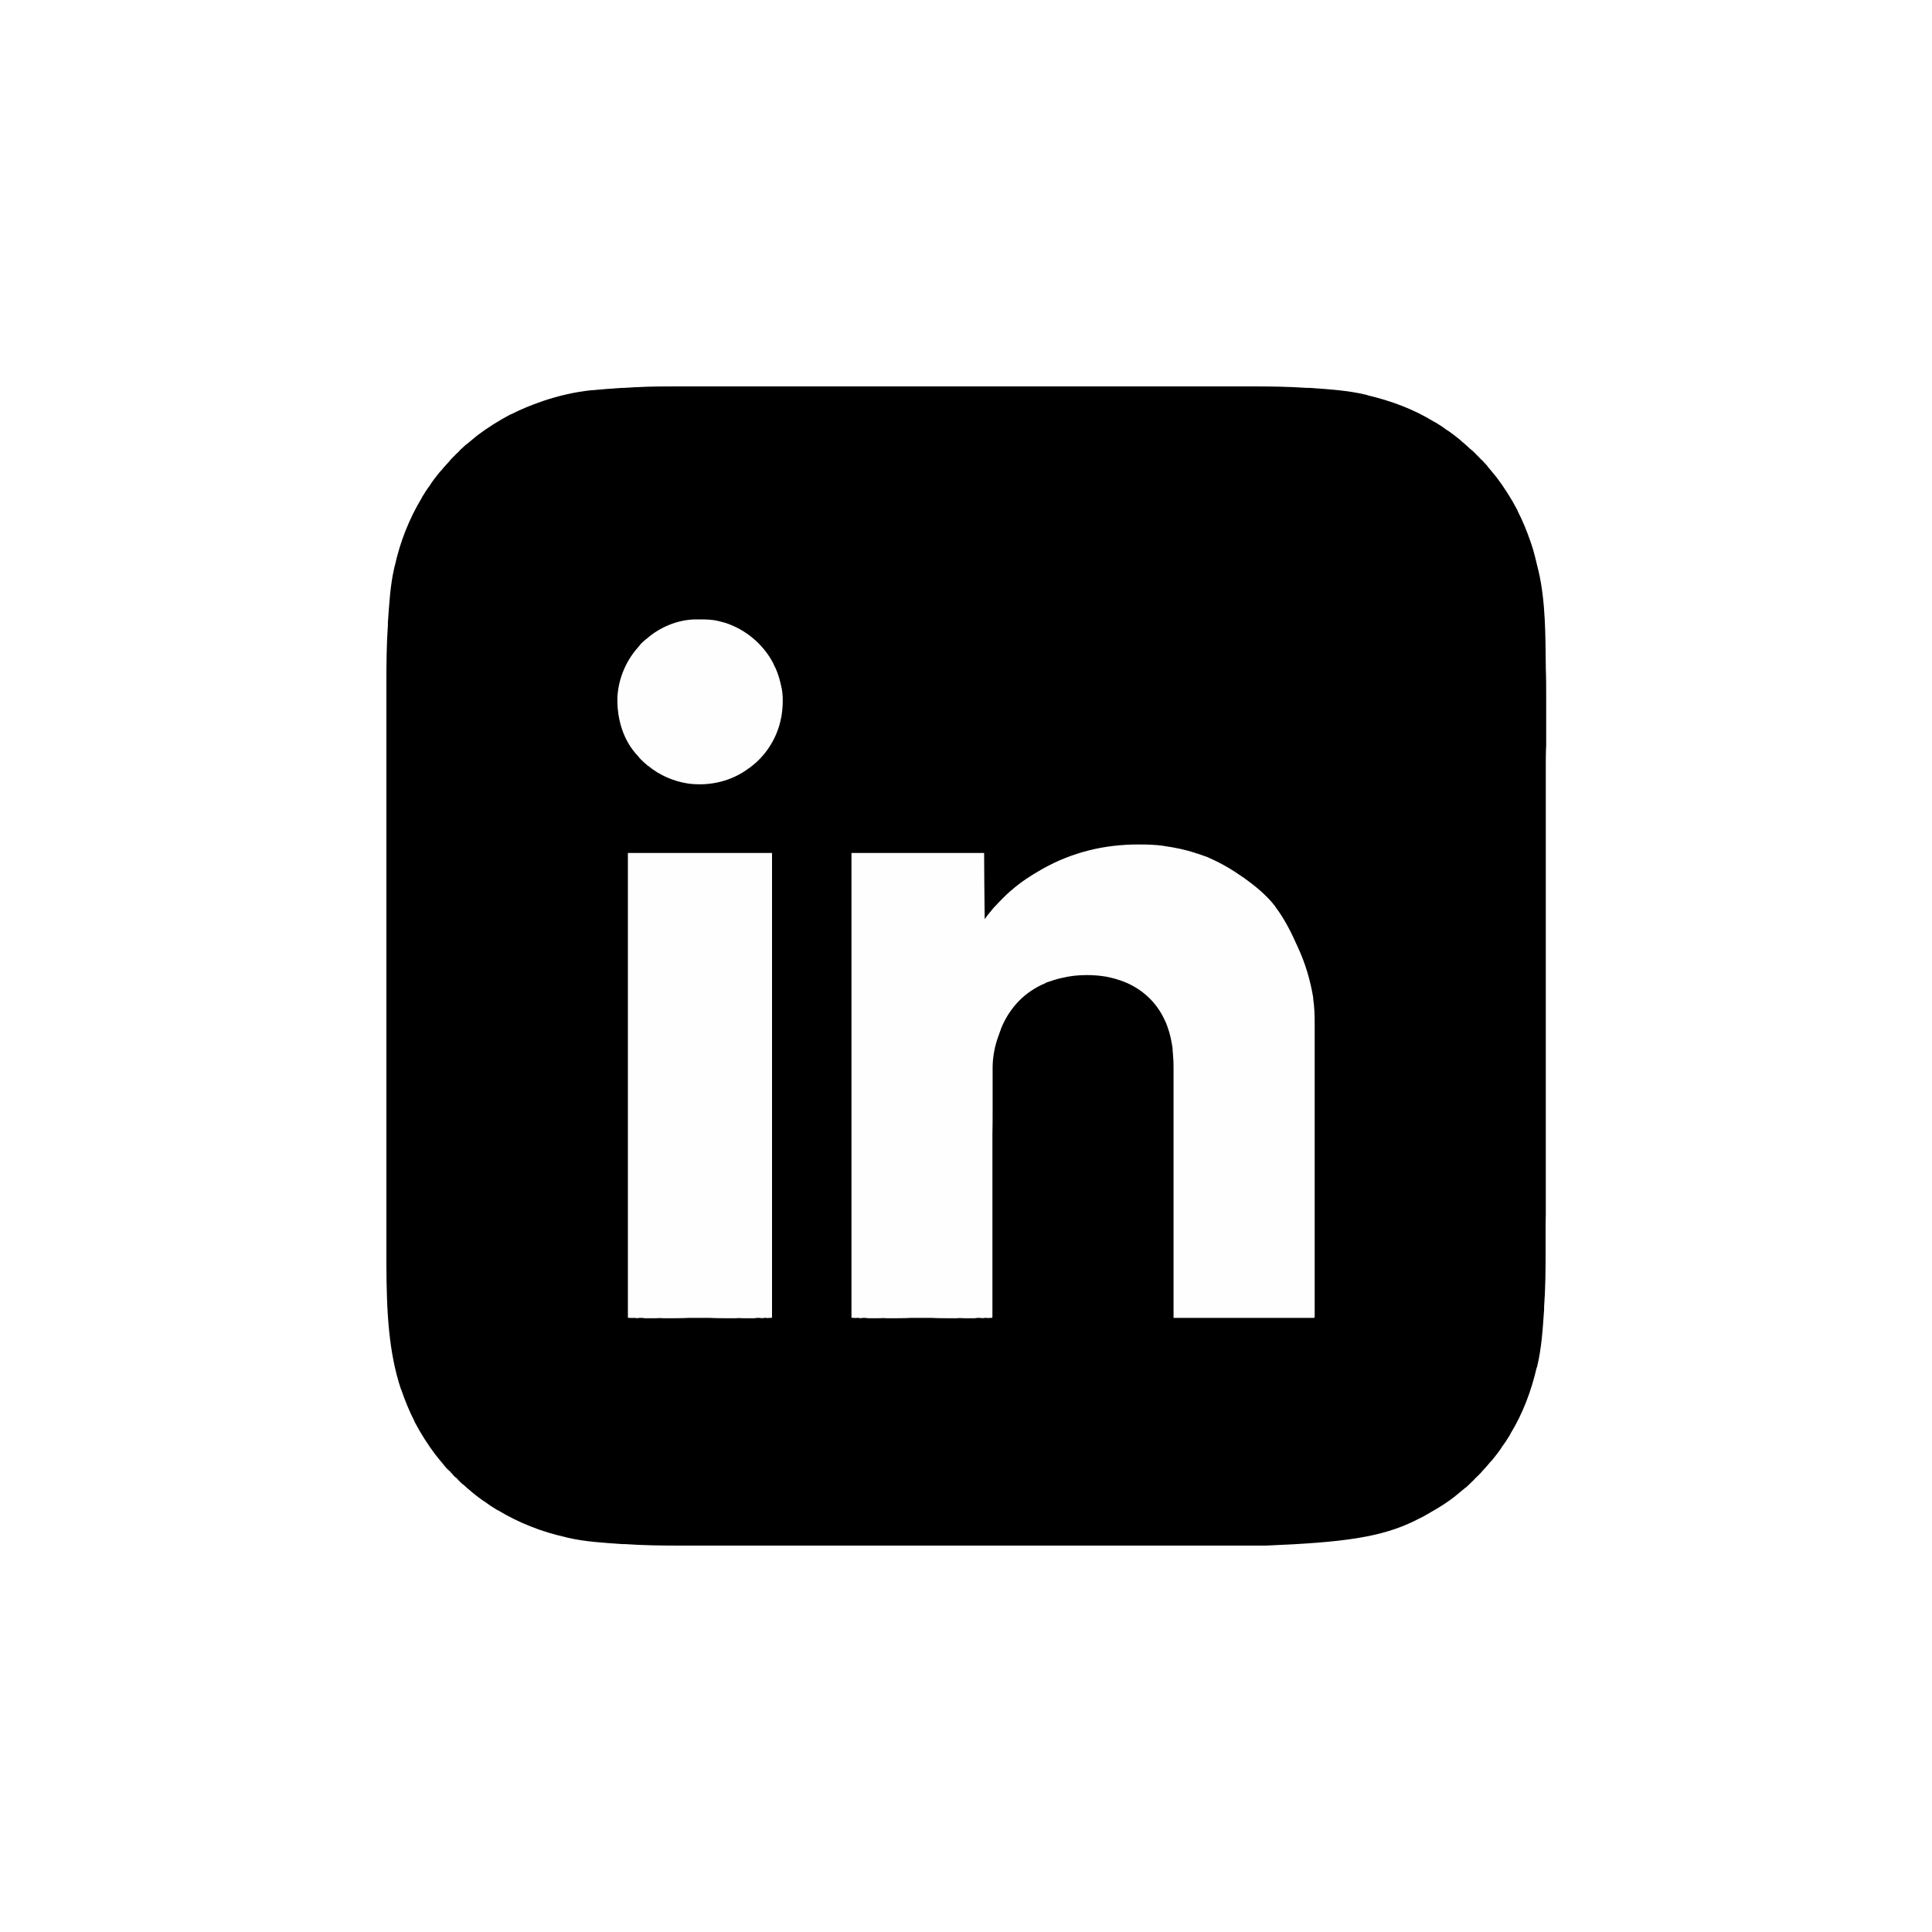
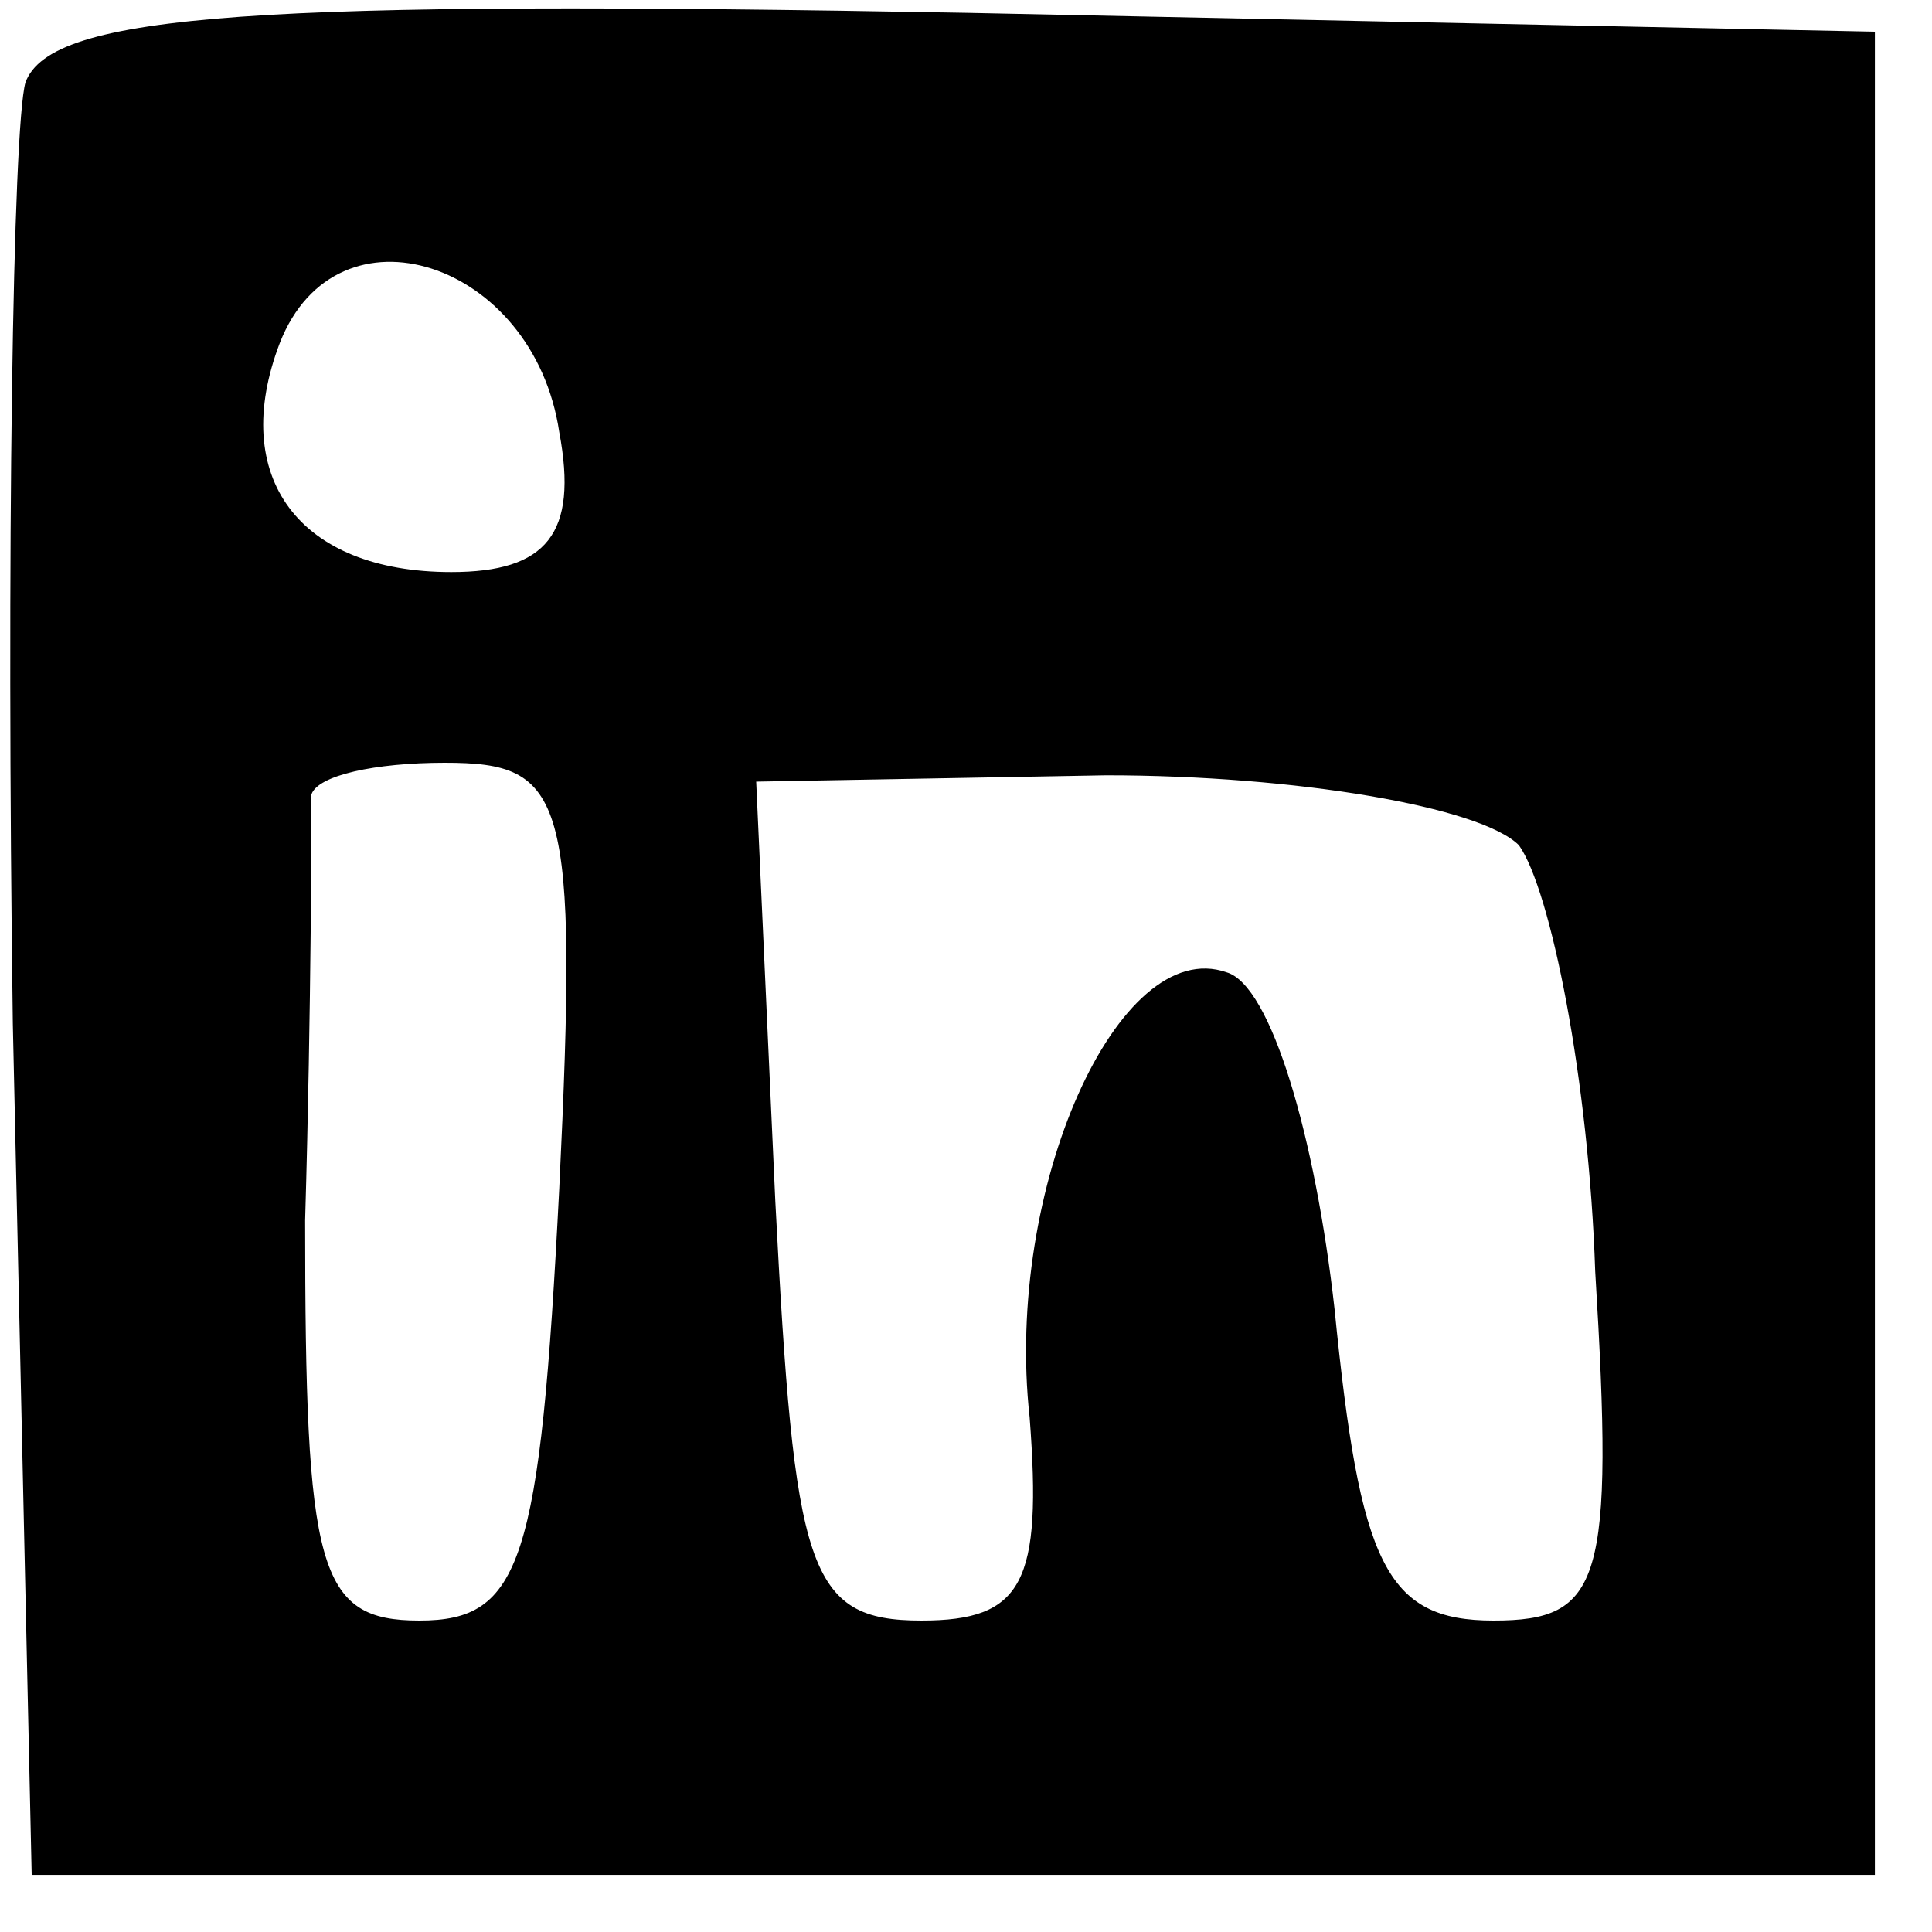
- <svg xmlns="http://www.w3.org/2000/svg" width="40px" height="40px" viewBox="0 0 40 40" version="1.1">
+ <svg xmlns="http://www.w3.org/2000/svg" width="30px" height="30px" viewBox="0 0 30 30" version="1.1">
  <g id="surface1">
-     <path style=" stroke:none;fill-rule:nonzero;fill:rgb(0%,0%,0%);fill-opacity:1;" d="M 14.051 8 C 14.113 8 14.184 8 14.246 8 C 14.363 8 14.488 8 14.609 8 C 14.73 8 14.855 8 14.973 8 C 14.984 8 14.988 8 15 8 C 15.031 8 15.062 8 15.094 8 C 15.387 8 15.676 8 15.973 8 C 16.254 8 16.535 8 16.816 8 C 16.84 8 16.855 8 16.875 8 C 16.941 8 17.016 8 17.09 8 C 17.285 8 17.488 8 17.688 8 C 17.699 8 17.707 8 17.715 8 C 18.004 8 18.297 8 18.582 8 C 18.598 8 18.598 8 18.613 8 C 18.766 8 18.918 8 19.066 8 C 19.672 8 20.277 8 20.879 8 C 21.035 8 21.188 8 21.34 8 C 21.355 8 21.355 8 21.371 8 C 21.656 8 21.949 8 22.234 8 C 22.25 8 22.25 8 22.266 8 C 22.465 8 22.66 8 22.863 8 C 22.934 8 23.004 8 23.078 8 C 23.094 8 23.113 8 23.129 8 C 23.41 8 23.691 8 23.98 8 C 24.27 8 24.562 8 24.855 8 C 24.887 8 24.918 8 24.949 8 C 24.965 8 24.965 8 24.973 8 C 25.094 8 25.219 8 25.34 8 C 25.457 8 25.578 8 25.699 8 C 25.762 8 25.828 8 25.891 8 C 26.281 8 26.672 8.004 27.062 8.031 C 27.082 8.031 27.098 8.031 27.113 8.031 C 27.512 8.059 27.906 8.082 28.297 8.176 C 28.301 8.176 28.309 8.176 28.312 8.184 C 28.797 8.297 29.262 8.469 29.688 8.73 C 29.691 8.734 29.703 8.734 29.707 8.738 C 29.797 8.793 29.879 8.844 29.957 8.906 C 29.965 8.906 29.973 8.91 29.98 8.918 C 30.062 8.973 30.141 9.035 30.219 9.098 C 30.238 9.113 30.262 9.137 30.277 9.152 C 30.316 9.176 30.348 9.215 30.387 9.246 C 30.402 9.262 30.422 9.277 30.438 9.293 C 30.469 9.316 30.504 9.348 30.535 9.379 C 30.543 9.387 30.547 9.391 30.551 9.395 C 30.562 9.41 30.574 9.422 30.59 9.434 C 30.605 9.453 30.625 9.469 30.641 9.488 C 30.652 9.5 30.66 9.512 30.676 9.52 C 30.684 9.531 30.684 9.531 30.691 9.535 C 30.723 9.574 30.762 9.609 30.793 9.645 C 30.797 9.652 30.797 9.656 30.801 9.66 C 30.855 9.723 30.906 9.785 30.957 9.848 C 30.965 9.859 30.973 9.871 30.98 9.875 C 31.145 10.094 31.293 10.328 31.418 10.566 C 31.422 10.574 31.422 10.582 31.426 10.59 C 31.531 10.793 31.613 11 31.688 11.215 C 31.691 11.223 31.691 11.234 31.699 11.246 C 31.762 11.426 31.801 11.613 31.848 11.801 C 31.848 11.812 31.855 11.816 31.855 11.828 C 32 12.457 31.996 13.152 32.004 13.793 C 32.004 13.801 32.004 13.812 32.004 13.824 C 32.012 14.035 32.012 14.246 32.012 14.453 C 32.012 14.5 32.012 14.547 32.012 14.594 C 32.012 14.684 32.012 14.777 32.012 14.863 C 32.012 15 32.012 15.129 32.012 15.266 C 32.012 15.285 32.012 15.301 32.012 15.316 C 32.012 15.379 32.012 15.379 32.012 15.438 C 32.004 15.566 32.004 15.703 32.004 15.832 C 32.004 15.855 32.004 15.871 32.004 15.891 C 32.004 15.941 32.004 15.988 32.004 16.043 C 32.004 16.129 32.004 16.219 32.004 16.301 C 32.004 16.98 32.004 17.656 32.004 18.328 C 32.004 18.34 32.004 18.344 32.004 18.355 C 32.004 18.715 32.004 19.074 32.004 19.434 C 32.004 19.582 32.004 19.734 32.004 19.887 C 32.004 19.906 32.004 19.934 32.004 19.957 C 32.004 20.348 32.004 20.734 32.004 21.125 C 32.004 21.137 32.004 21.137 32.004 21.152 C 32.004 21.281 32.004 21.418 32.004 21.551 C 32.004 21.941 32.004 22.332 32.004 22.723 C 32.004 22.734 32.004 22.734 32.004 22.746 C 32.004 22.922 32.004 23.098 32.004 23.277 C 32.004 23.348 32.004 23.418 32.004 23.488 C 32.004 23.496 32.004 23.504 32.004 23.512 C 32.004 23.762 32.004 24.012 32.004 24.262 C 32.004 24.512 32.004 24.762 32.004 25.012 C 32.004 25.043 32.004 25.078 32.004 25.113 C 32.004 25.121 32.004 25.125 32.004 25.137 C 32 25.238 32 25.348 32 25.453 C 32 25.559 32 25.668 32 25.77 C 32 25.828 32 25.887 32 25.938 C 32 26.312 31.996 26.688 31.969 27.062 C 31.969 27.082 31.969 27.098 31.969 27.113 C 31.941 27.512 31.918 27.906 31.824 28.297 C 31.824 28.301 31.824 28.309 31.816 28.312 C 31.703 28.797 31.531 29.262 31.27 29.688 C 31.266 29.691 31.266 29.703 31.262 29.707 C 31.207 29.797 31.156 29.879 31.094 29.957 C 31.094 29.965 31.09 29.973 31.082 29.98 C 31.027 30.062 30.965 30.141 30.902 30.219 C 30.887 30.238 30.863 30.262 30.848 30.277 C 30.816 30.316 30.785 30.355 30.754 30.387 C 30.738 30.406 30.723 30.422 30.707 30.438 C 30.672 30.48 30.637 30.52 30.594 30.559 C 30.566 30.582 30.543 30.609 30.516 30.637 C 30.504 30.652 30.496 30.66 30.48 30.672 C 30.473 30.676 30.469 30.684 30.465 30.688 C 30.426 30.723 30.391 30.762 30.355 30.793 C 30.348 30.797 30.344 30.797 30.34 30.801 C 30.277 30.855 30.215 30.906 30.152 30.957 C 30.141 30.965 30.129 30.973 30.125 30.98 C 29.965 31.105 29.785 31.219 29.609 31.316 C 29.605 31.324 29.594 31.328 29.59 31.328 C 29.512 31.375 29.434 31.418 29.355 31.453 C 29.332 31.465 29.316 31.473 29.297 31.484 C 28.594 31.828 27.824 31.934 26.203 32 C 26.184 32 26.16 32 26.141 32 C 26.094 32 26.047 32 25.996 32 C 25.926 32 25.855 32 25.785 32 C 25.66 32 25.543 32 25.422 32 C 25.297 32 25.176 32 25.051 32 C 25.047 32 25.035 32 25.031 32 C 25 32 24.969 32 24.938 32 C 24.605 32 24.277 32 23.949 32 C 23.91 32 23.875 32 23.844 32 C 23.832 32 23.824 32 23.816 32 C 23.621 32 23.426 32 23.23 32 C 23.152 32 23.066 32 22.988 32 C 22.973 32 22.973 32 22.965 32 C 22.453 32 21.941 32 21.438 32 C 21.418 32 21.395 32 21.379 32 C 21.293 32 21.207 32 21.121 32 C 21.082 32 21.043 32 21.004 32 C 20.984 32 20.969 32 20.949 32 C 20.344 32 19.734 32 19.129 32 C 18.98 32 18.828 32 18.672 32 C 18.66 32 18.66 32 18.645 32 C 18.355 32 18.062 32 17.777 32 C 17.762 32 17.762 32 17.746 32 C 17.547 32 17.348 32 17.145 32 C 17.074 32 17.004 32 16.934 32 C 16.918 32 16.895 32 16.879 32 C 16.594 32 16.312 32 16.031 32 C 15.746 32 15.457 32 15.172 32 C 15.137 32 15.094 32 15.051 32 C 15.047 32 15.043 32 15.031 32 C 14.91 32 14.785 32 14.668 32 C 14.547 32 14.422 32 14.301 32 C 14.238 32 14.176 32 14.109 32 C 13.719 32 13.328 31.996 12.938 31.969 C 12.918 31.969 12.902 31.969 12.887 31.969 C 12.5 31.941 12.113 31.922 11.734 31.832 C 11.723 31.828 11.719 31.828 11.707 31.824 C 11.215 31.715 10.746 31.531 10.312 31.27 C 10.309 31.266 10.297 31.266 10.293 31.262 C 10.203 31.207 10.121 31.156 10.043 31.094 C 10.031 31.09 10.031 31.09 10.02 31.082 C 9.938 31.027 9.859 30.965 9.781 30.902 C 9.762 30.887 9.738 30.863 9.719 30.848 C 9.688 30.824 9.652 30.793 9.621 30.762 C 9.605 30.746 9.582 30.73 9.566 30.719 C 9.531 30.688 9.5 30.652 9.469 30.621 C 9.449 30.598 9.449 30.598 9.426 30.582 C 9.41 30.566 9.395 30.559 9.387 30.543 C 9.359 30.512 9.332 30.484 9.309 30.457 C 9.27 30.426 9.238 30.391 9.207 30.355 C 9.203 30.344 9.191 30.34 9.188 30.328 C 9.141 30.27 9.09 30.215 9.043 30.152 C 9.035 30.141 9.027 30.129 9.02 30.125 C 8.855 29.906 8.707 29.672 8.582 29.434 C 8.578 29.426 8.578 29.418 8.574 29.41 C 8.469 29.207 8.387 29 8.312 28.785 C 8.309 28.777 8.309 28.766 8.301 28.762 C 8.047 27.996 8.004 27.168 8 26.199 C 8 26.176 8 26.152 8 26.129 C 8 26.082 8 26.035 8 25.988 C 8 25.918 8 25.848 8 25.777 C 8 25.656 8 25.535 8 25.41 C 8 25.293 8 25.168 8 25.047 C 8 25.035 8 25.031 8 25.02 C 8 24.988 8 24.957 8 24.926 C 8 24.598 8 24.27 8 23.941 C 8 23.906 8 23.871 8 23.832 C 8 23.828 8 23.816 8 23.809 C 8 23.613 8 23.418 8 23.223 C 8 23.145 8 23.062 8 22.984 C 8 22.973 8 22.965 8 22.957 C 8 22.449 8 21.938 8 21.434 C 8 21.41 8 21.391 8 21.375 C 8 21.285 8 21.203 8 21.113 C 8 21.078 8 21.043 8 21 C 8 20.984 8 20.965 8 20.941 C 8 20.34 8 19.734 8 19.125 C 8 18.973 8 18.824 8 18.672 C 8 18.66 8 18.652 8 18.641 C 8 18.355 8 18.062 8 17.77 C 8 17.766 8 17.754 8 17.746 C 8 17.547 8 17.344 8 17.145 C 8 17.074 8 17 8 16.934 C 8 16.91 8 16.895 8 16.875 C 8 16.594 8 16.312 8 16.027 C 8 15.746 8 15.457 8 15.172 C 8 15.137 8 15.094 8 15.051 C 8 15.047 8 15.035 8 15.031 C 8 14.906 8 14.785 8 14.668 C 8 14.543 8 14.422 8 14.301 C 8 14.238 8 14.176 8 14.109 C 8 13.719 8.004 13.328 8.031 12.938 C 8.031 12.918 8.031 12.902 8.031 12.887 C 8.059 12.5 8.078 12.113 8.168 11.734 C 8.172 11.723 8.172 11.719 8.176 11.707 C 8.285 11.215 8.469 10.746 8.73 10.312 C 8.734 10.309 8.734 10.297 8.738 10.293 C 8.793 10.203 8.844 10.121 8.906 10.043 C 8.906 10.035 8.91 10.027 8.918 10.02 C 8.973 9.938 9.035 9.859 9.098 9.781 C 9.113 9.762 9.137 9.738 9.152 9.723 C 9.176 9.684 9.215 9.652 9.246 9.613 C 9.262 9.598 9.277 9.578 9.293 9.562 C 9.316 9.531 9.348 9.496 9.379 9.465 C 9.391 9.457 9.391 9.457 9.395 9.449 C 9.41 9.438 9.422 9.426 9.434 9.41 C 9.453 9.395 9.469 9.375 9.488 9.359 C 9.5 9.348 9.512 9.34 9.52 9.324 C 9.527 9.316 9.531 9.312 9.535 9.309 C 9.574 9.277 9.609 9.238 9.645 9.207 C 9.656 9.203 9.656 9.203 9.66 9.199 C 9.723 9.145 9.785 9.094 9.848 9.043 C 9.859 9.035 9.871 9.027 9.875 9.02 C 10.094 8.855 10.328 8.707 10.566 8.582 C 10.574 8.578 10.582 8.578 10.59 8.574 C 10.793 8.469 11 8.387 11.215 8.312 C 11.223 8.309 11.234 8.309 11.246 8.301 C 11.574 8.191 11.91 8.113 12.254 8.078 C 12.266 8.078 12.266 8.078 12.277 8.078 C 12.473 8.059 12.672 8.043 12.871 8.031 C 12.887 8.031 12.902 8.031 12.918 8.031 C 13 8.027 13.078 8.02 13.16 8.016 C 13.168 8.016 13.172 8.016 13.184 8.016 C 13.469 8 13.762 8 14.051 8 Z M 14.051 8 " />
-     <path style=" stroke:none;fill-rule:nonzero;fill:rgb(99.608%,99.608%,99.608%);fill-opacity:1;" d="M 23.559 17.484 C 23.562 17.484 23.562 17.484 23.574 17.484 C 23.746 17.484 23.918 17.488 24.09 17.512 C 24.094 17.512 24.098 17.516 24.105 17.516 C 24.324 17.547 24.535 17.59 24.738 17.656 C 24.762 17.668 24.781 17.672 24.801 17.676 C 24.871 17.699 24.938 17.723 25.012 17.75 C 25.02 17.754 25.031 17.762 25.043 17.766 C 25.281 17.871 25.504 18 25.719 18.152 C 25.723 18.156 25.73 18.16 25.734 18.16 C 25.984 18.34 26.219 18.527 26.402 18.766 C 26.406 18.77 26.406 18.777 26.41 18.781 C 26.598 19.031 26.738 19.312 26.863 19.594 C 26.871 19.605 26.871 19.605 26.875 19.621 C 27.027 19.949 27.129 20.297 27.188 20.652 C 27.188 20.668 27.188 20.668 27.188 20.676 C 27.215 20.855 27.219 21.027 27.219 21.203 C 27.219 21.238 27.219 21.27 27.219 21.301 C 27.219 21.359 27.219 21.418 27.219 21.473 C 27.219 21.559 27.219 21.641 27.219 21.723 C 27.219 21.871 27.219 22.012 27.219 22.152 C 27.219 22.293 27.219 22.434 27.219 22.574 C 27.219 22.582 27.219 22.59 27.219 22.598 C 27.219 22.637 27.219 22.672 27.219 22.703 C 27.219 23.035 27.219 23.371 27.219 23.703 C 27.219 24 27.219 24.297 27.219 24.59 C 27.219 24.609 27.219 24.629 27.219 24.645 C 27.219 24.656 27.219 24.668 27.219 24.676 C 27.219 24.723 27.219 24.77 27.219 24.816 C 27.219 24.828 27.219 24.84 27.219 24.844 C 27.219 25.094 27.219 25.34 27.219 25.59 C 27.219 25.594 27.219 25.605 27.219 25.613 C 27.219 25.652 27.219 25.684 27.219 25.719 C 27.219 25.844 27.219 25.965 27.219 26.09 C 27.219 26.246 27.219 26.406 27.219 26.562 C 27.219 26.645 27.219 26.73 27.219 26.812 C 27.219 26.871 27.219 26.926 27.219 26.984 C 27.219 27.016 27.219 27.047 27.219 27.078 C 27.219 27.109 27.219 27.137 27.219 27.168 C 27.219 27.184 27.219 27.199 27.219 27.215 C 27.219 27.219 27.219 27.23 27.219 27.238 C 27.219 27.246 27.219 27.254 27.219 27.262 C 27.215 27.281 27.215 27.281 27.207 27.285 C 27.191 27.285 27.176 27.285 27.16 27.285 C 27.152 27.285 27.141 27.285 27.129 27.285 C 27.121 27.285 27.109 27.285 27.098 27.285 C 27.082 27.285 27.074 27.285 27.062 27.285 C 27.027 27.285 26.996 27.285 26.957 27.285 C 26.926 27.285 26.891 27.285 26.855 27.285 C 26.793 27.285 26.73 27.285 26.668 27.285 C 26.578 27.285 26.488 27.285 26.402 27.285 C 26.254 27.285 26.109 27.285 25.965 27.285 C 25.824 27.285 25.684 27.285 25.543 27.285 C 25.531 27.285 25.52 27.285 25.516 27.285 C 25.469 27.285 25.426 27.285 25.379 27.285 C 25.02 27.285 24.656 27.285 24.297 27.285 C 24.297 27.281 24.297 27.281 24.297 27.277 C 24.297 26.781 24.297 26.285 24.297 25.793 C 24.297 25.781 24.297 25.781 24.297 25.766 C 24.297 25.609 24.297 25.449 24.297 25.285 C 24.297 25.207 24.297 25.129 24.297 25.051 C 24.297 25.043 24.297 25.031 24.297 25.027 C 24.297 24.77 24.297 24.516 24.297 24.266 C 24.297 24.004 24.297 23.738 24.297 23.48 C 24.297 23.441 24.297 23.406 24.297 23.371 C 24.297 23.359 24.297 23.359 24.297 23.348 C 24.297 23.23 24.297 23.113 24.297 23 C 24.297 22.879 24.297 22.762 24.297 22.645 C 24.297 22.574 24.297 22.504 24.297 22.438 C 24.297 22.391 24.297 22.344 24.297 22.297 C 24.297 22.27 24.297 22.246 24.297 22.219 C 24.297 21.973 24.297 21.973 24.277 21.73 C 24.277 21.719 24.277 21.719 24.277 21.703 C 24.254 21.547 24.223 21.395 24.168 21.25 C 24.168 21.238 24.16 21.23 24.156 21.223 C 24.152 21.199 24.141 21.176 24.129 21.152 C 24.125 21.145 24.125 21.145 24.121 21.137 C 23.957 20.762 23.656 20.48 23.277 20.328 C 23.156 20.281 23.035 20.246 22.91 20.223 C 22.906 20.219 22.895 20.219 22.891 20.219 C 22.766 20.199 22.641 20.188 22.516 20.188 C 22.504 20.188 22.504 20.188 22.496 20.188 C 22.316 20.188 22.145 20.207 21.973 20.25 C 21.969 20.25 21.965 20.25 21.953 20.254 C 21.855 20.277 21.762 20.309 21.66 20.344 C 21.656 20.348 21.652 20.348 21.645 20.355 C 21.219 20.531 20.906 20.859 20.73 21.285 C 20.719 21.312 20.715 21.34 20.703 21.359 C 20.699 21.371 20.699 21.379 20.691 21.391 C 20.691 21.395 20.688 21.402 20.688 21.406 C 20.684 21.422 20.676 21.434 20.672 21.449 C 20.594 21.656 20.551 21.887 20.551 22.109 C 20.551 22.113 20.551 22.125 20.551 22.137 C 20.551 22.168 20.551 22.199 20.551 22.223 C 20.551 22.246 20.551 22.27 20.551 22.293 C 20.551 22.34 20.551 22.387 20.551 22.434 C 20.551 22.504 20.551 22.574 20.551 22.645 C 20.551 22.762 20.551 22.879 20.551 23 C 20.551 23.16 20.551 23.324 20.547 23.484 C 20.547 23.559 20.547 23.637 20.547 23.707 C 20.547 23.719 20.547 23.723 20.547 23.734 C 20.547 23.91 20.547 24.094 20.547 24.27 C 20.547 24.277 20.547 24.285 20.547 24.297 C 20.547 24.422 20.547 24.547 20.547 24.676 C 20.547 24.797 20.547 24.918 20.547 25.035 C 20.547 25.043 20.547 25.051 20.547 25.059 C 20.547 25.238 20.547 25.418 20.547 25.594 C 20.547 25.605 20.547 25.609 20.547 25.621 C 20.547 25.691 20.547 25.77 20.547 25.844 C 20.547 26.004 20.547 26.168 20.547 26.328 C 20.547 26.449 20.547 26.562 20.547 26.684 C 20.547 26.75 20.547 26.824 20.547 26.891 C 20.547 26.938 20.547 26.984 20.547 27.031 C 20.547 27.059 20.547 27.082 20.547 27.109 C 20.547 27.141 20.547 27.168 20.547 27.199 C 20.547 27.203 20.547 27.215 20.547 27.223 C 20.547 27.23 20.547 27.238 20.547 27.246 C 20.547 27.25 20.547 27.262 20.547 27.266 C 20.543 27.281 20.543 27.281 20.535 27.285 C 20.52 27.285 20.504 27.285 20.488 27.285 C 20.48 27.285 20.469 27.285 20.457 27.293 C 20.449 27.285 20.438 27.285 20.426 27.285 C 20.41 27.285 20.402 27.285 20.391 27.285 C 20.355 27.293 20.324 27.293 20.293 27.285 C 20.254 27.285 20.219 27.285 20.184 27.293 C 20.113 27.293 20.047 27.293 19.973 27.293 C 19.918 27.293 19.859 27.285 19.809 27.293 C 19.797 27.293 19.793 27.293 19.781 27.293 C 19.766 27.293 19.75 27.293 19.734 27.293 C 19.578 27.293 19.426 27.293 19.27 27.285 C 19.141 27.285 19.012 27.285 18.875 27.285 C 18.723 27.293 18.574 27.293 18.422 27.293 C 18.402 27.293 18.387 27.293 18.371 27.293 C 18.363 27.293 18.355 27.293 18.348 27.293 C 18.293 27.285 18.234 27.293 18.176 27.293 C 18.109 27.293 18.043 27.293 17.969 27.293 C 17.938 27.285 17.902 27.285 17.863 27.285 C 17.832 27.293 17.801 27.293 17.77 27.285 C 17.754 27.285 17.746 27.285 17.734 27.285 C 17.719 27.293 17.703 27.285 17.688 27.285 C 17.676 27.285 17.668 27.285 17.66 27.285 C 17.641 27.285 17.641 27.285 17.629 27.281 C 17.629 27.262 17.629 27.238 17.629 27.219 C 17.629 27.207 17.629 27.203 17.629 27.199 C 17.629 27.172 17.629 27.152 17.629 27.129 C 17.629 27.113 17.629 27.094 17.629 27.078 C 17.629 27.035 17.629 26.988 17.629 26.941 C 17.629 26.895 17.629 26.844 17.629 26.797 C 17.629 26.707 17.629 26.621 17.629 26.535 C 17.629 26.441 17.629 26.348 17.629 26.254 C 17.629 26.25 17.629 26.246 17.629 26.238 C 17.629 26.207 17.629 26.176 17.629 26.152 C 17.629 25.934 17.629 25.715 17.629 25.5 C 17.629 25.281 17.629 25.066 17.629 24.855 C 17.629 24.848 17.629 24.84 17.629 24.832 C 17.629 24.77 17.629 24.715 17.629 24.652 C 17.629 24.5 17.629 24.348 17.629 24.199 C 17.629 24.191 17.629 24.184 17.629 24.176 C 17.629 23.844 17.629 23.504 17.629 23.172 C 17.629 23.051 17.629 22.938 17.629 22.824 C 17.629 22.812 17.629 22.809 17.629 22.801 C 17.629 22.465 17.629 22.129 17.629 21.793 C 17.629 21.77 17.629 21.75 17.629 21.73 C 17.629 21.582 17.629 21.438 17.629 21.297 C 17.629 21.012 17.629 20.723 17.629 20.434 C 17.629 20.422 17.629 20.406 17.629 20.395 C 17.629 19.973 17.629 19.551 17.629 19.129 C 17.629 19.113 17.629 19.094 17.629 19.078 C 17.629 18.609 17.629 18.137 17.629 17.66 C 18.535 17.66 19.441 17.66 20.375 17.66 C 20.379 18.113 20.379 18.566 20.387 19.031 C 20.438 18.957 20.438 18.957 20.496 18.887 C 20.527 18.855 20.551 18.816 20.582 18.785 C 20.594 18.77 20.594 18.77 20.605 18.762 C 20.656 18.703 20.707 18.652 20.762 18.598 C 20.766 18.594 20.77 18.59 20.77 18.59 C 20.816 18.543 20.863 18.496 20.91 18.457 C 20.922 18.449 20.926 18.441 20.938 18.434 C 21.129 18.266 21.344 18.125 21.566 18 C 21.578 17.996 21.582 17.988 21.594 17.984 C 22.199 17.645 22.863 17.484 23.559 17.484 Z M 23.559 17.484 " />
-     <path style=" stroke:none;fill-rule:nonzero;fill:rgb(99.608%,99.608%,99.608%);fill-opacity:1;" d="M 13 17.66 C 13.984 17.66 14.969 17.66 15.984 17.66 C 15.984 18.785 15.984 18.785 15.984 19.094 C 15.984 19.113 15.984 19.129 15.984 19.152 C 15.984 19.566 15.984 19.988 15.984 20.41 C 15.984 20.426 15.984 20.441 15.984 20.453 C 15.984 20.746 15.984 21.031 15.984 21.316 C 15.984 21.465 15.984 21.605 15.984 21.75 C 15.984 21.77 15.984 21.793 15.984 21.816 C 15.984 22.152 15.984 22.484 15.984 22.824 C 15.984 22.828 15.984 22.84 15.984 22.844 C 15.984 22.957 15.984 23.078 15.984 23.191 C 15.984 23.527 15.984 23.863 15.984 24.199 C 15.984 24.207 15.984 24.207 15.984 24.219 C 15.984 24.371 15.984 24.52 15.984 24.672 C 15.984 24.734 15.984 24.793 15.984 24.855 C 15.984 24.859 15.984 24.871 15.984 24.875 C 15.984 25.09 15.984 25.301 15.984 25.52 C 15.984 25.734 15.984 25.949 15.984 26.168 C 15.984 26.199 15.984 26.223 15.984 26.254 C 15.984 26.262 15.984 26.266 15.984 26.277 C 15.984 26.363 15.984 26.457 15.984 26.551 C 15.984 26.641 15.984 26.734 15.984 26.824 C 15.984 26.875 15.984 26.922 15.984 26.973 C 15.984 27.016 15.984 27.062 15.984 27.105 C 15.984 27.121 15.984 27.137 15.984 27.152 C 15.984 27.172 15.984 27.199 15.984 27.219 C 15.984 27.223 15.984 27.23 15.984 27.234 C 15.984 27.281 15.984 27.281 15.973 27.285 C 15.957 27.285 15.941 27.285 15.926 27.285 C 15.918 27.285 15.906 27.285 15.895 27.293 C 15.887 27.285 15.875 27.285 15.863 27.285 C 15.848 27.285 15.84 27.285 15.828 27.285 C 15.793 27.293 15.762 27.293 15.723 27.285 C 15.688 27.285 15.652 27.285 15.613 27.293 C 15.543 27.293 15.473 27.293 15.402 27.293 C 15.344 27.293 15.285 27.285 15.23 27.293 C 15.219 27.293 15.207 27.293 15.203 27.293 C 15.188 27.293 15.168 27.293 15.152 27.293 C 14.996 27.293 14.84 27.293 14.684 27.285 C 14.547 27.285 14.41 27.285 14.277 27.285 C 14.121 27.293 13.965 27.293 13.809 27.293 C 13.793 27.293 13.777 27.293 13.754 27.293 C 13.75 27.293 13.738 27.293 13.734 27.293 C 13.672 27.285 13.613 27.293 13.559 27.293 C 13.488 27.293 13.418 27.293 13.348 27.293 C 13.312 27.285 13.277 27.285 13.238 27.285 C 13.203 27.293 13.172 27.293 13.141 27.285 C 13.129 27.285 13.113 27.285 13.105 27.285 C 13.09 27.293 13.074 27.285 13.059 27.285 C 13.047 27.285 13.035 27.285 13.027 27.285 C 13.012 27.285 13.012 27.285 13 27.281 C 13 27.262 13 27.238 13 27.219 C 13 27.207 13 27.203 13 27.199 C 13 27.172 13 27.152 13 27.129 C 13 27.113 13 27.094 13 27.078 C 13 27.035 13 26.988 13 26.941 C 13 26.895 13 26.844 13 26.797 C 13 26.707 13 26.621 13 26.535 C 13 26.441 13 26.348 13 26.254 C 13 26.25 13 26.246 13 26.238 C 13 26.207 13 26.176 13 26.152 C 13 25.934 13 25.715 13 25.5 C 13 25.281 13 25.066 13 24.855 C 13 24.848 13 24.84 13 24.832 C 13 24.77 13 24.715 13 24.652 C 13 24.5 13 24.348 13 24.199 C 13 24.191 13 24.184 13 24.176 C 13 23.844 13 23.504 13 23.172 C 13 23.051 13 22.938 13 22.824 C 13 22.812 13 22.809 13 22.801 C 13 22.465 13 22.129 13 21.793 C 13 21.77 13 21.75 13 21.73 C 13 21.582 13 21.438 13 21.297 C 13 21.012 13 20.723 13 20.434 C 13 20.422 13 20.406 13 20.395 C 13 19.973 13 19.551 13 19.129 C 13 19.113 13 19.094 13 19.078 C 13 18.609 13 18.137 13 17.66 Z M 13 17.66 " />
-     <path style=" stroke:none;fill-rule:nonzero;fill:rgb(99.608%,99.608%,99.608%);fill-opacity:1;" d="M 14.402 12.824 C 14.406 12.824 14.41 12.824 14.418 12.824 C 14.441 12.824 14.465 12.824 14.484 12.824 C 14.488 12.824 14.5 12.824 14.504 12.824 C 14.625 12.824 14.746 12.828 14.863 12.855 C 14.871 12.859 14.875 12.859 14.879 12.859 C 14.918 12.871 14.949 12.875 14.984 12.887 C 15 12.891 15 12.891 15.016 12.895 C 15.434 13.031 15.797 13.332 16.004 13.723 C 16.02 13.754 16.031 13.785 16.047 13.816 C 16.051 13.824 16.059 13.832 16.062 13.844 C 16.121 13.98 16.156 14.113 16.184 14.254 C 16.188 14.262 16.188 14.266 16.188 14.27 C 16.219 14.457 16.207 14.668 16.176 14.848 C 16.172 14.859 16.172 14.859 16.172 14.863 C 16.094 15.277 15.855 15.652 15.52 15.895 C 15.516 15.902 15.512 15.902 15.504 15.906 C 15.145 16.176 14.691 16.281 14.25 16.223 C 13.941 16.176 13.656 16.051 13.418 15.855 C 13.41 15.855 13.406 15.848 13.402 15.844 C 13.324 15.777 13.25 15.715 13.188 15.629 C 13.176 15.613 13.16 15.605 13.152 15.59 C 12.875 15.266 12.762 14.812 12.785 14.395 C 12.816 14.02 12.969 13.668 13.223 13.387 C 13.238 13.371 13.254 13.348 13.27 13.328 C 13.301 13.297 13.332 13.27 13.371 13.238 C 13.375 13.234 13.379 13.23 13.391 13.223 C 13.66 12.984 14.035 12.828 14.402 12.824 Z M 14.402 12.824 " />
+     <path style=" stroke:none;fill-rule:nonzero;fill:rgb(0%,0%,0%);fill-opacity:1;" d="M 0.395 1.281 C 0.199 1.973 0.098 8.586 0.199 15.887 L 0.492 29.113 L 29.113 29.113 L 29.113 0.492 L 15 0.199 C 4.047 0 0.789 0.199 0.395 1.281 Z M 8.684 6.711 C 8.98 8.289 8.488 8.883 7.008 8.883 C 4.637 8.883 3.551 7.402 4.344 5.328 C 5.23 3.059 8.289 4.047 8.684 6.711 Z M 8.684 18.453 C 8.387 24.277 8.094 25.164 6.512 25.164 C 4.934 25.164 4.738 24.375 4.738 18.949 C 4.836 15.594 4.836 12.633 4.836 12.336 C 4.934 12.039 5.824 11.844 6.906 11.844 C 8.781 11.844 8.98 12.336 8.684 18.453 Z M 23.586 13.125 C 24.078 13.816 24.672 16.777 24.77 19.738 C 25.066 24.574 24.867 25.164 23.191 25.164 C 21.512 25.164 21.117 24.277 20.723 20.328 C 20.426 17.664 19.738 15.297 19.047 15.098 C 17.367 14.508 15.594 18.453 15.988 22.008 C 16.184 24.574 15.887 25.164 14.309 25.164 C 12.531 25.164 12.336 24.375 12.039 18.652 L 11.742 12.137 L 17.172 12.039 C 20.133 12.039 22.992 12.531 23.586 13.125 Z M 23.586 13.125 " />
  </g>
</svg>
